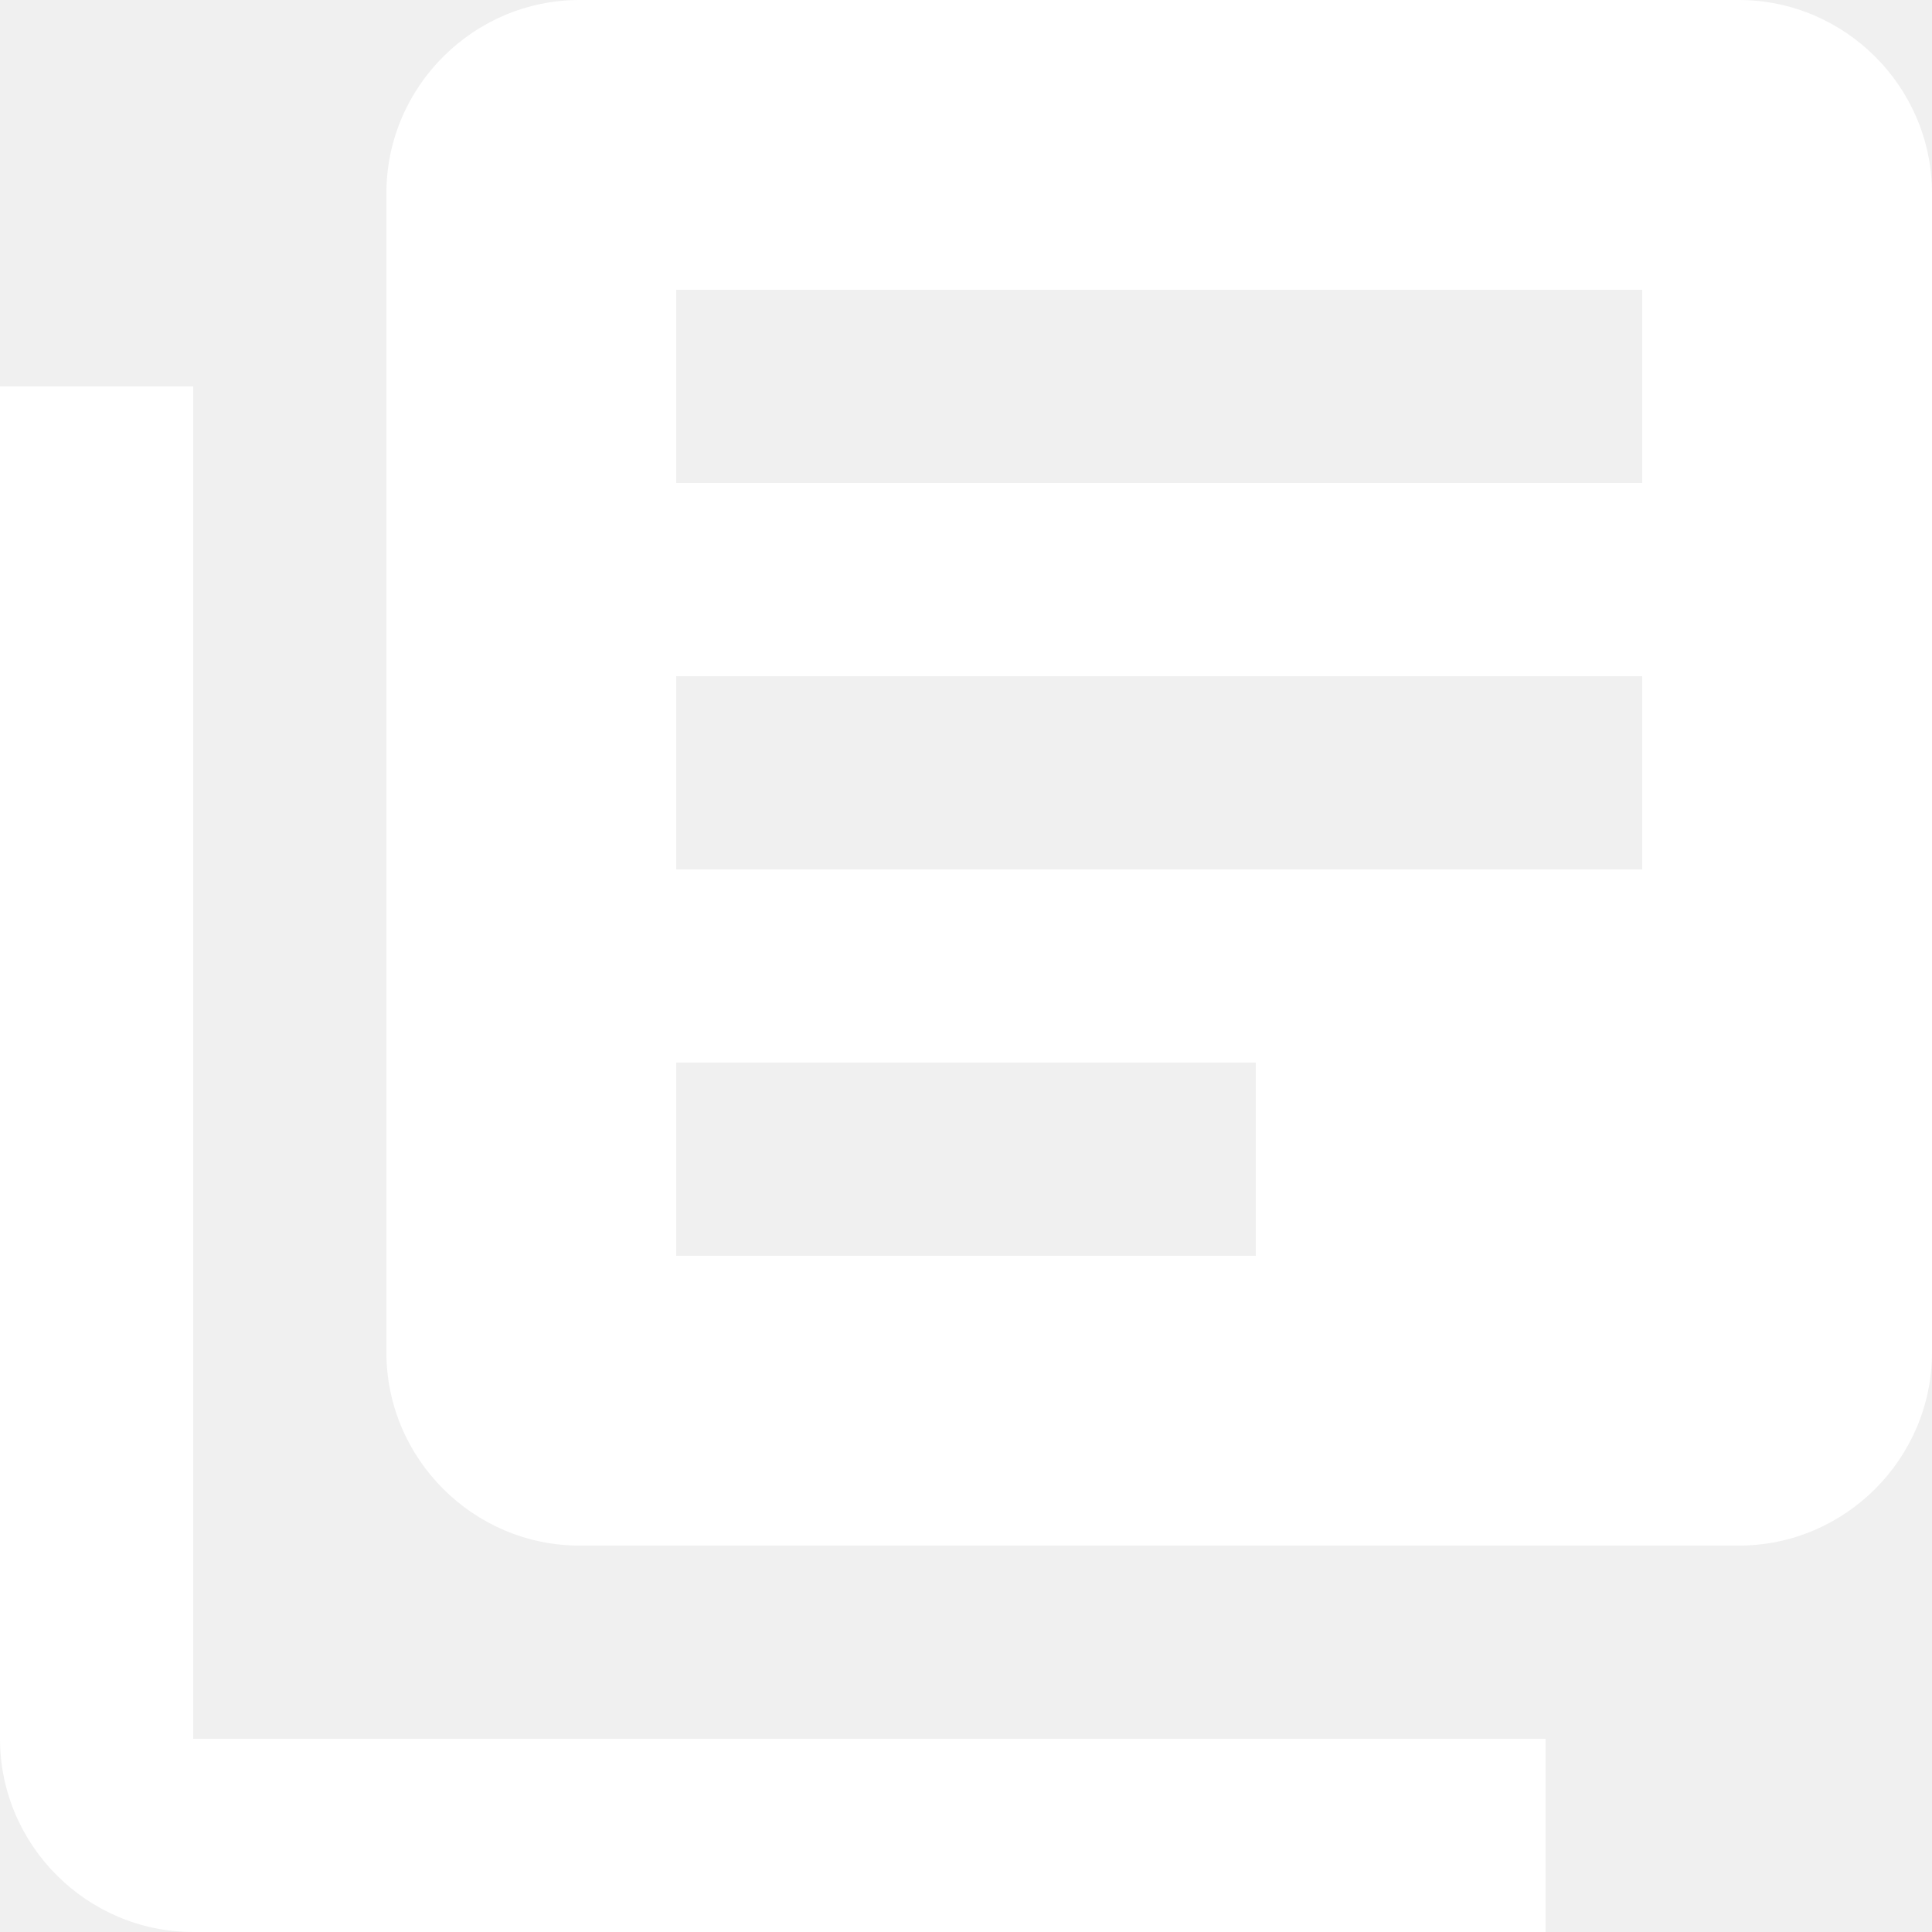
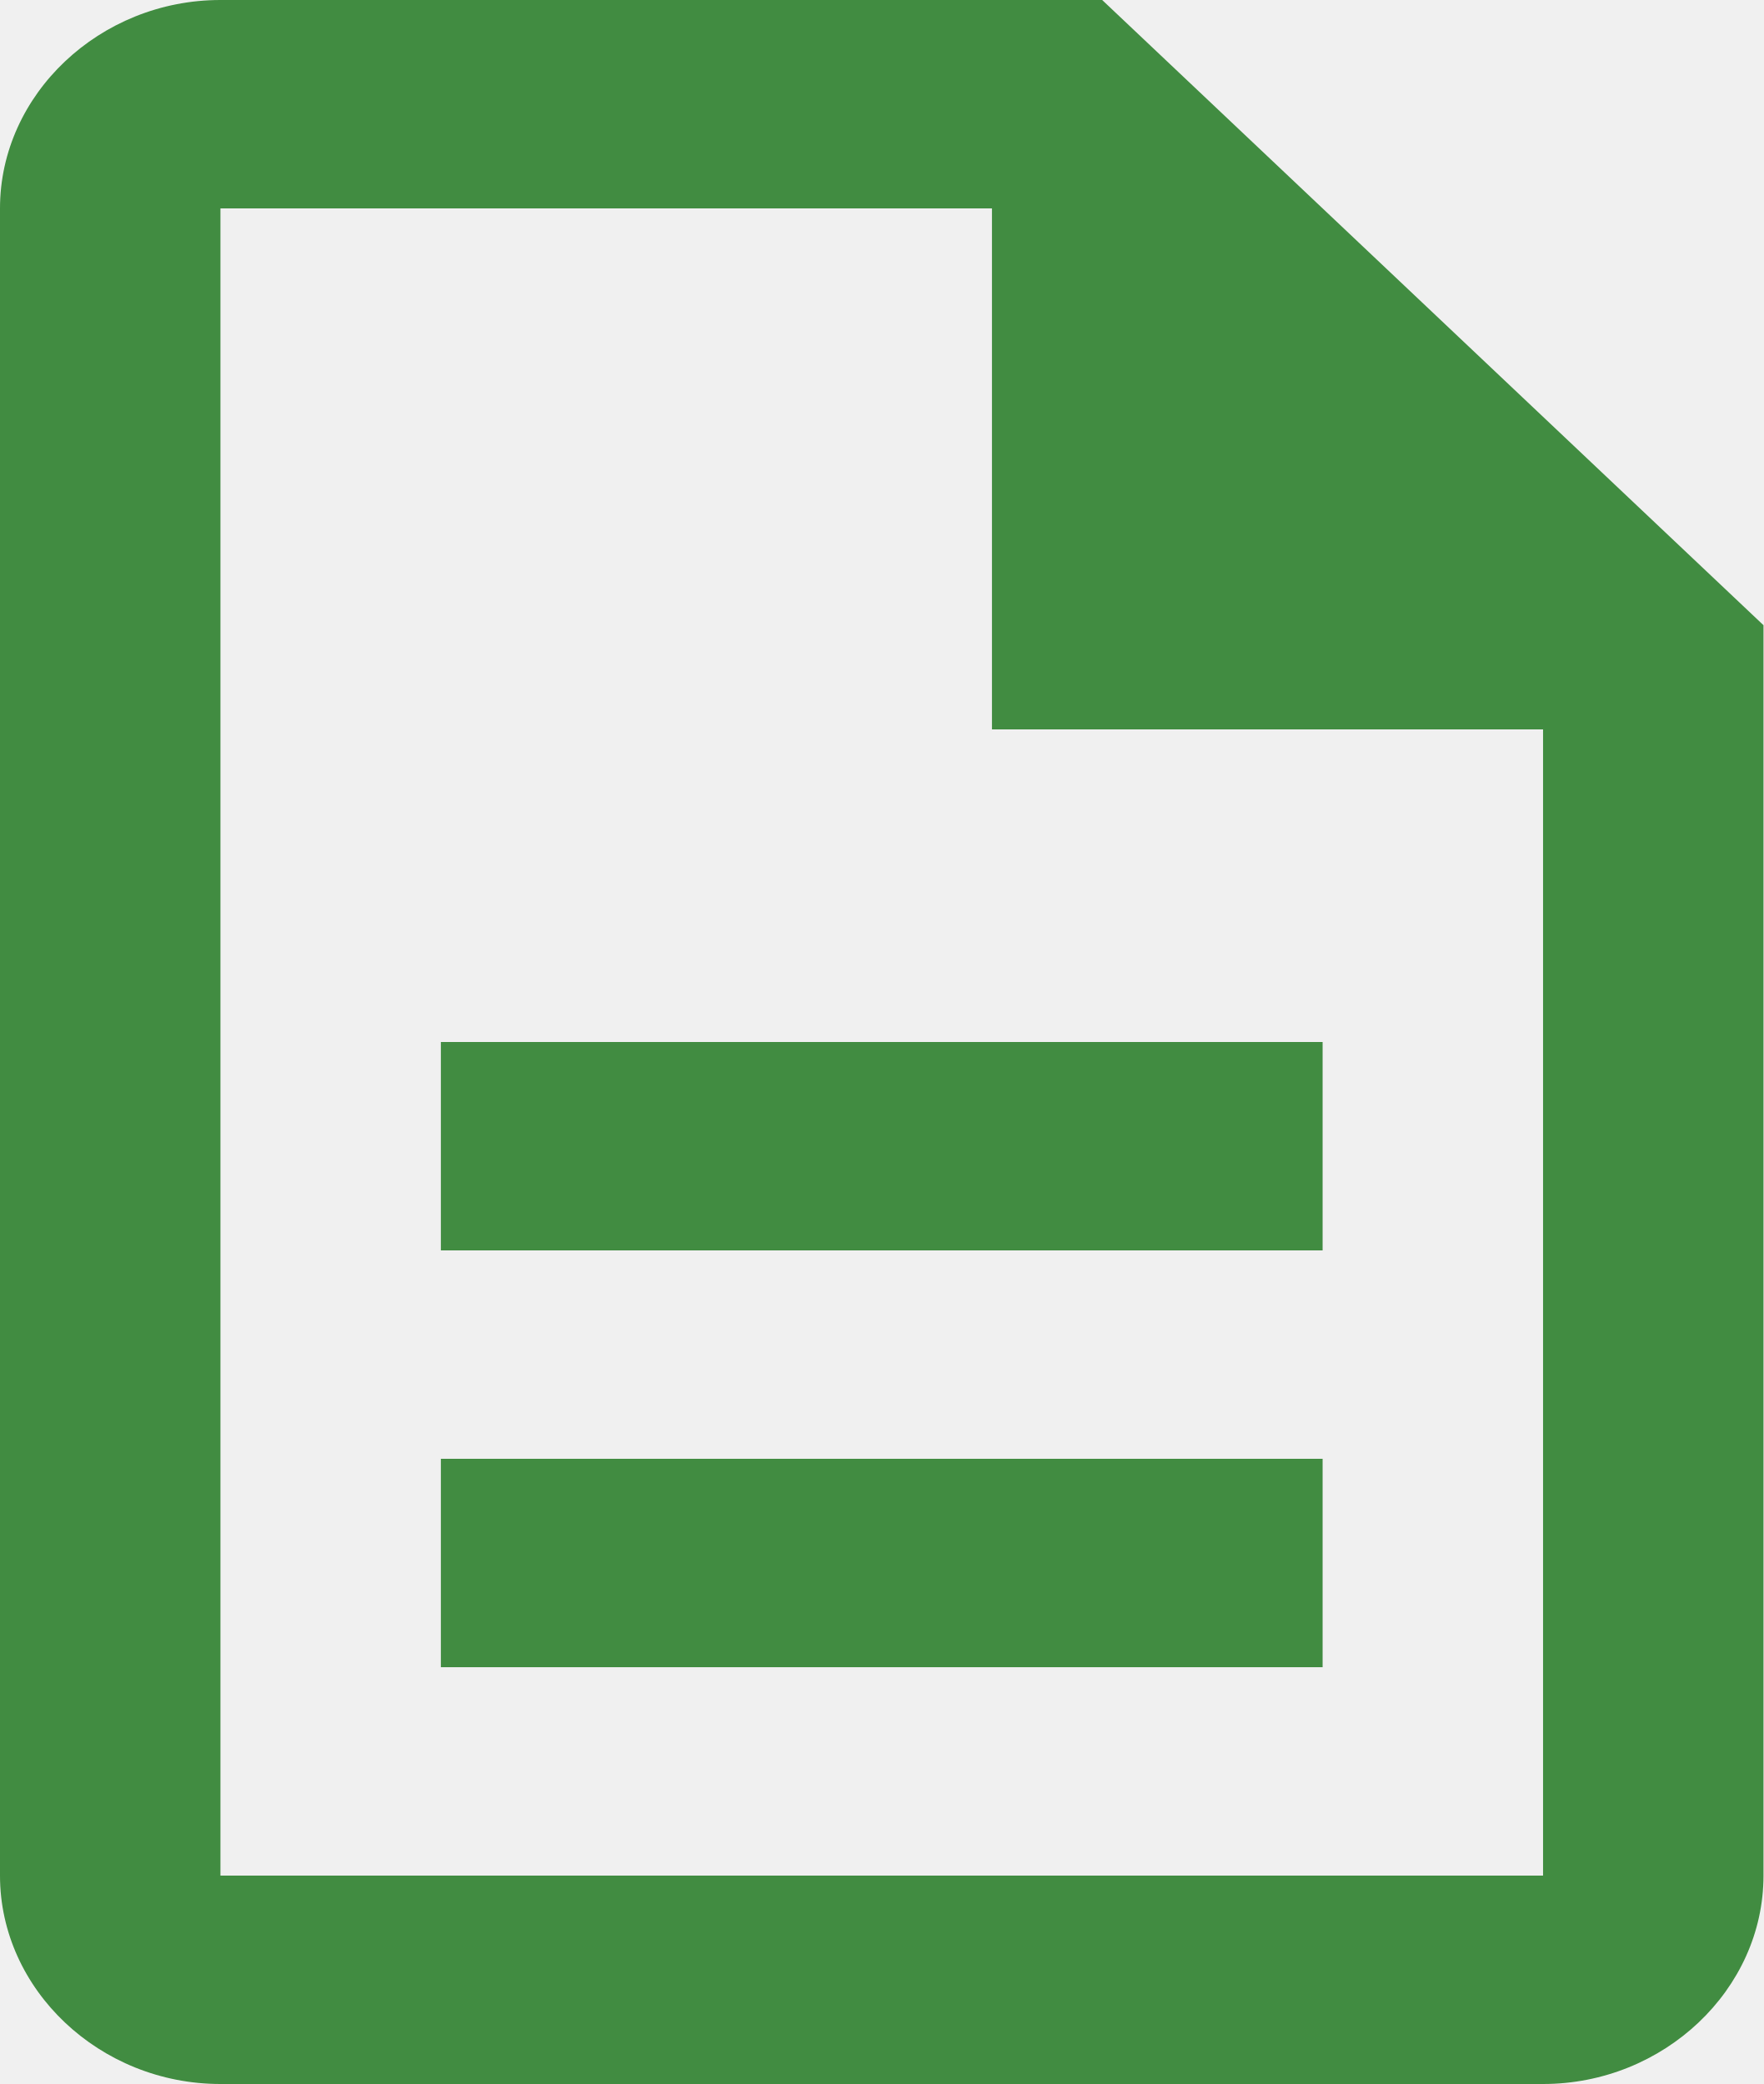
- <svg xmlns="http://www.w3.org/2000/svg" width="26" height="26" viewBox="0 0 26 26" fill="none">
-   <path d="M2.6 5.2H0V23.4C0 24.83 1.17 26 2.6 26H20.8V23.4H2.6V5.2ZM23.4 0H7.8C6.37 0 5.2 1.17 5.2 2.6V18.2C5.2 19.63 6.37 20.8 7.8 20.8H23.4C24.83 20.8 26 19.63 26 18.2V2.6C26 1.17 24.83 0 23.4 0ZM22.1 11.7H9.1V9.1H22.1V11.7ZM16.9 16.9H9.1V14.3H16.9V16.9ZM22.1 6.5H9.1V3.9H22.1V6.5Z" fill="white" />
+ <svg xmlns="http://www.w3.org/2000/svg" width="22" height="26" viewBox="0 0 22 26" fill="none">
+   <path d="M2.75 0C1.245 0 0 1.177 0 2.6V23.4C0 24.823 1.245 26 2.75 26H19.25C20.755 26 22 24.823 22 23.4V7.8L13.75 0H2.75ZM2.75 2.6H12.375V9.1H19.25V23.4H2.75V2.6ZM5.5 13V15.6H16.5V13H5.5ZM5.5 18.2V20.8H16.5V18.2H5.5Z" fill="#418C41" />
</svg>
